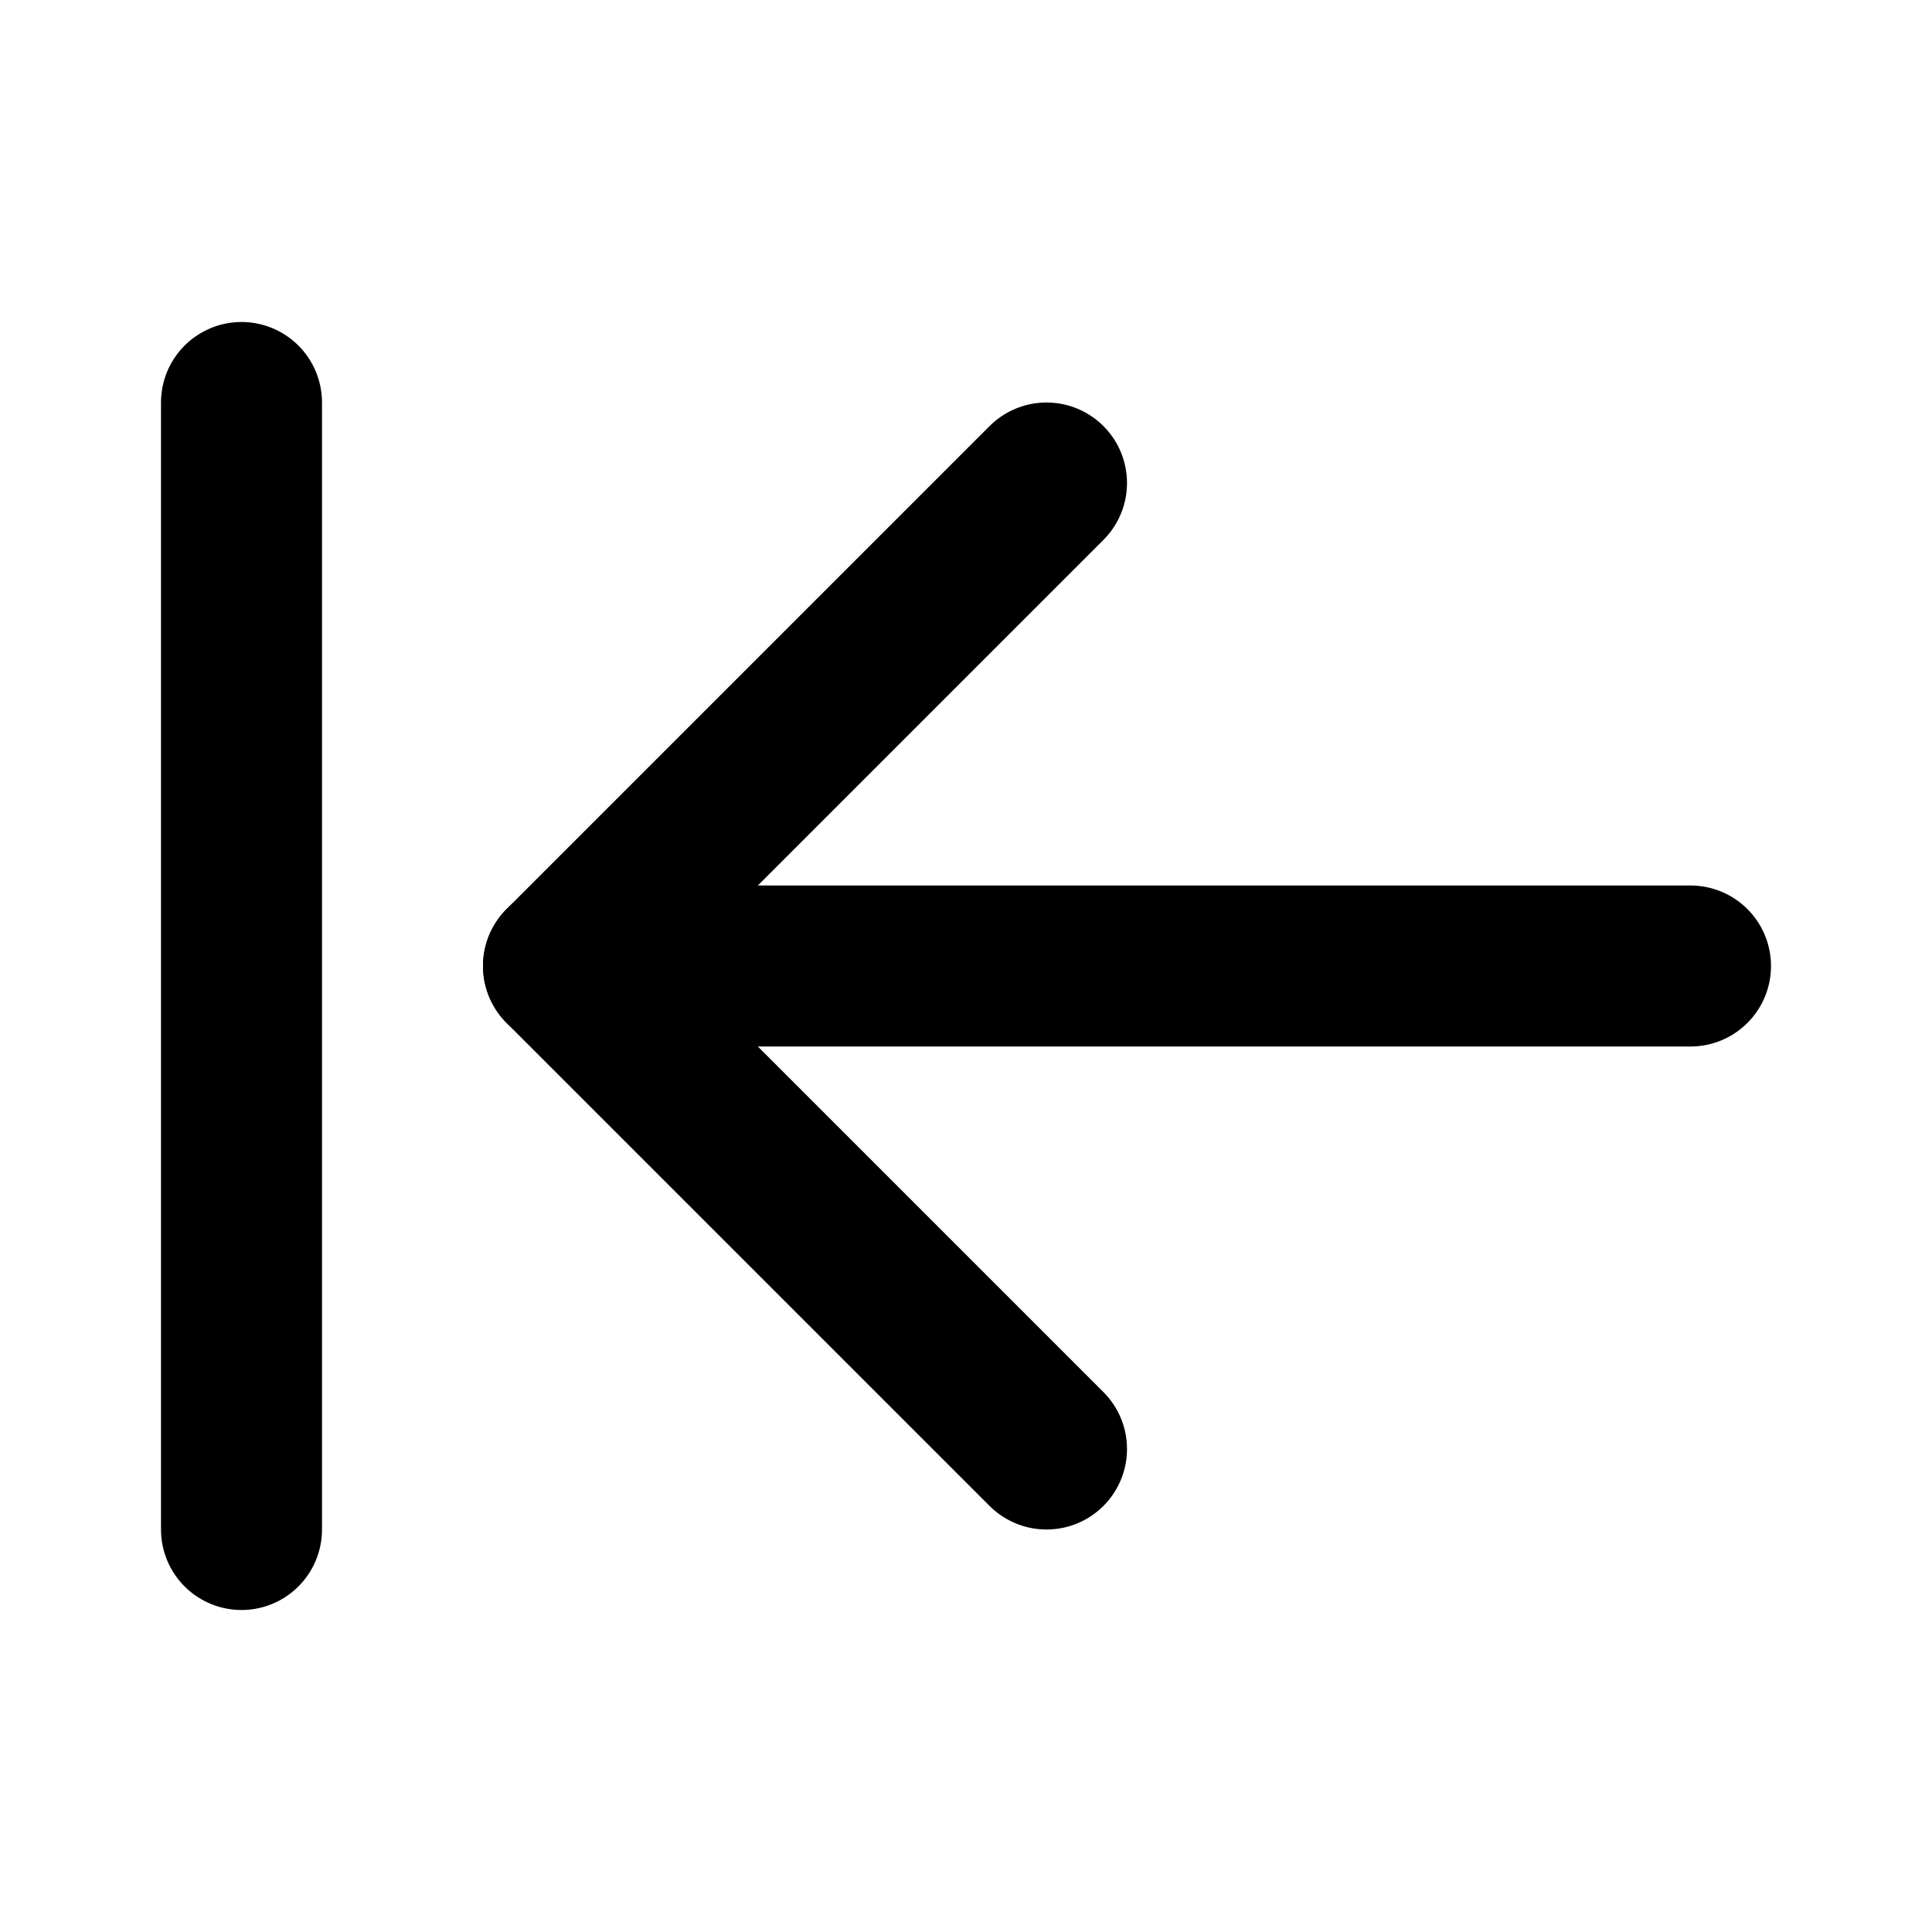
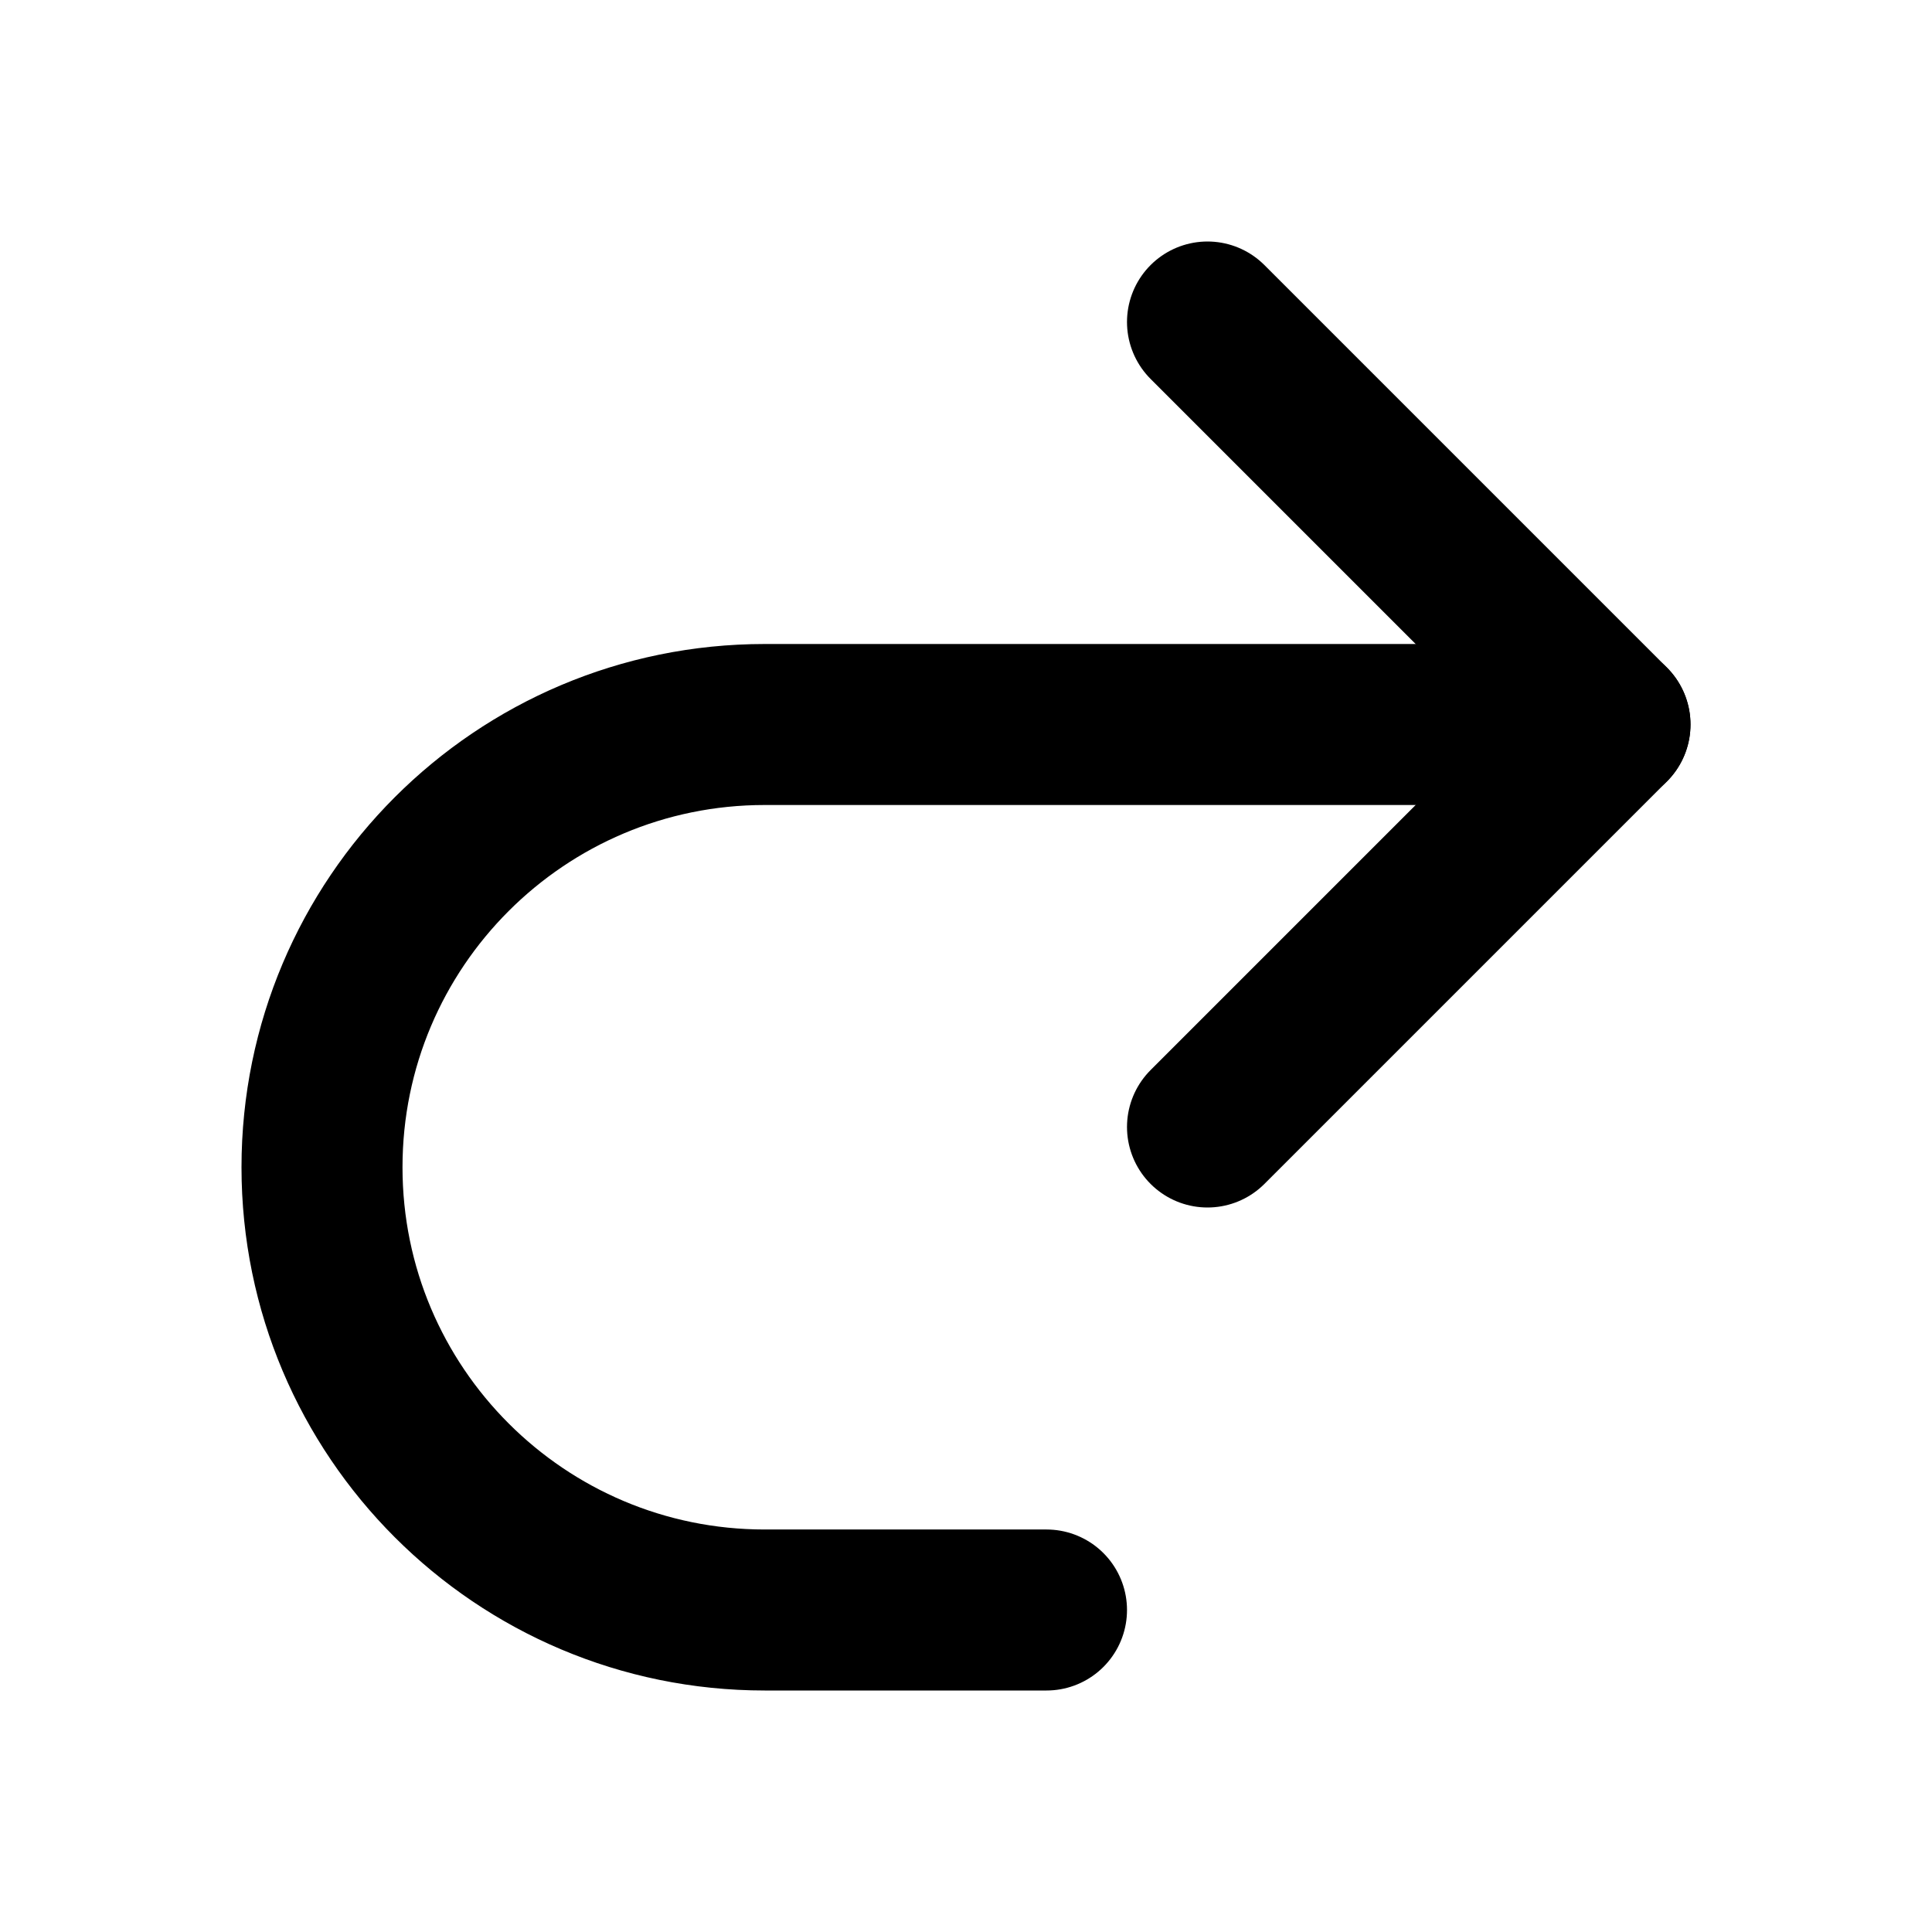
- <svg xmlns="http://www.w3.org/2000/svg" class="lucide lucide-arrow-left-to-line" width="24" height="24" viewBox="0 0 24 24" fill="none" stroke="currentColor" stroke-width="2" stroke-linecap="round" stroke-linejoin="round">
-   <path d="M3 19V5" />
-   <path d="m13 6-6 6 6 6" />
-   <path d="M7 12h14" />
+ <svg xmlns="http://www.w3.org/2000/svg" class="lucide lucide-redo-2" width="24" height="24" viewBox="0 0 24 24" fill="none" stroke="currentColor" stroke-width="2" stroke-linecap="round" stroke-linejoin="round">
+   <path d="m15 14 5-5-5-5" />
+   <path d="M20 9H9.5A5.5 5.5 0 0 0 4 14.5A5.5 5.5 0 0 0 9.5 20H13" />
</svg>
